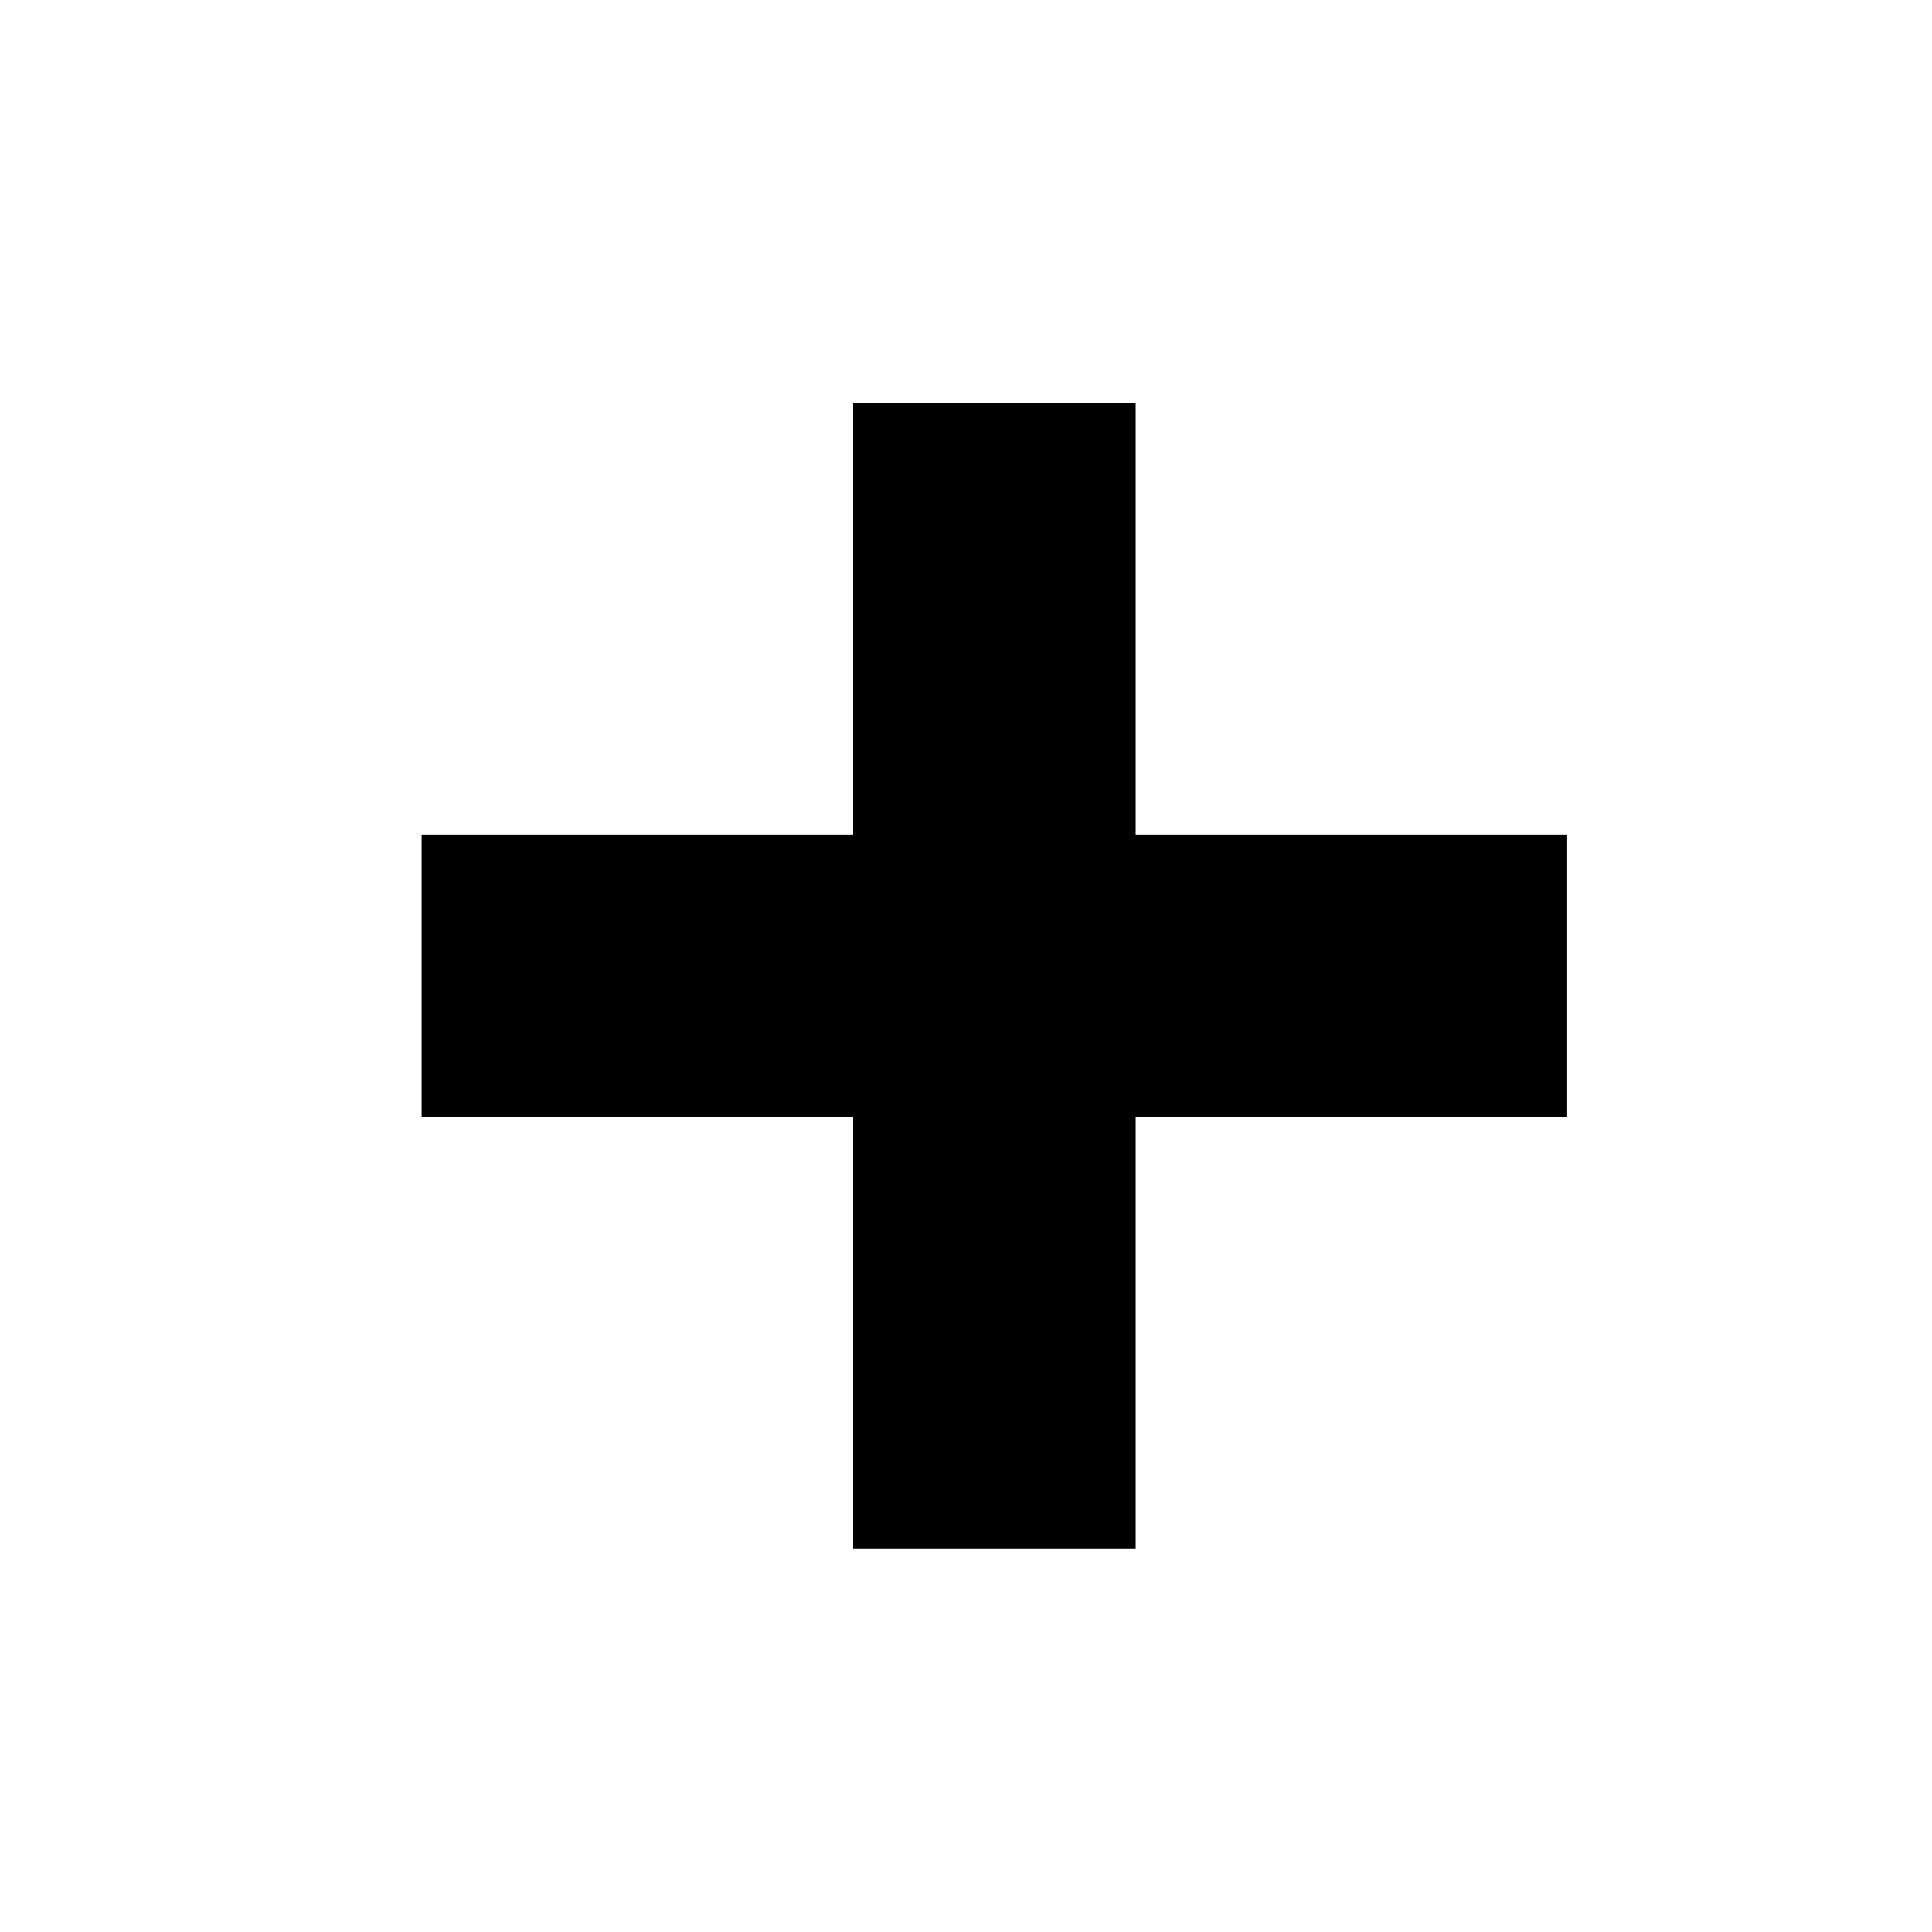
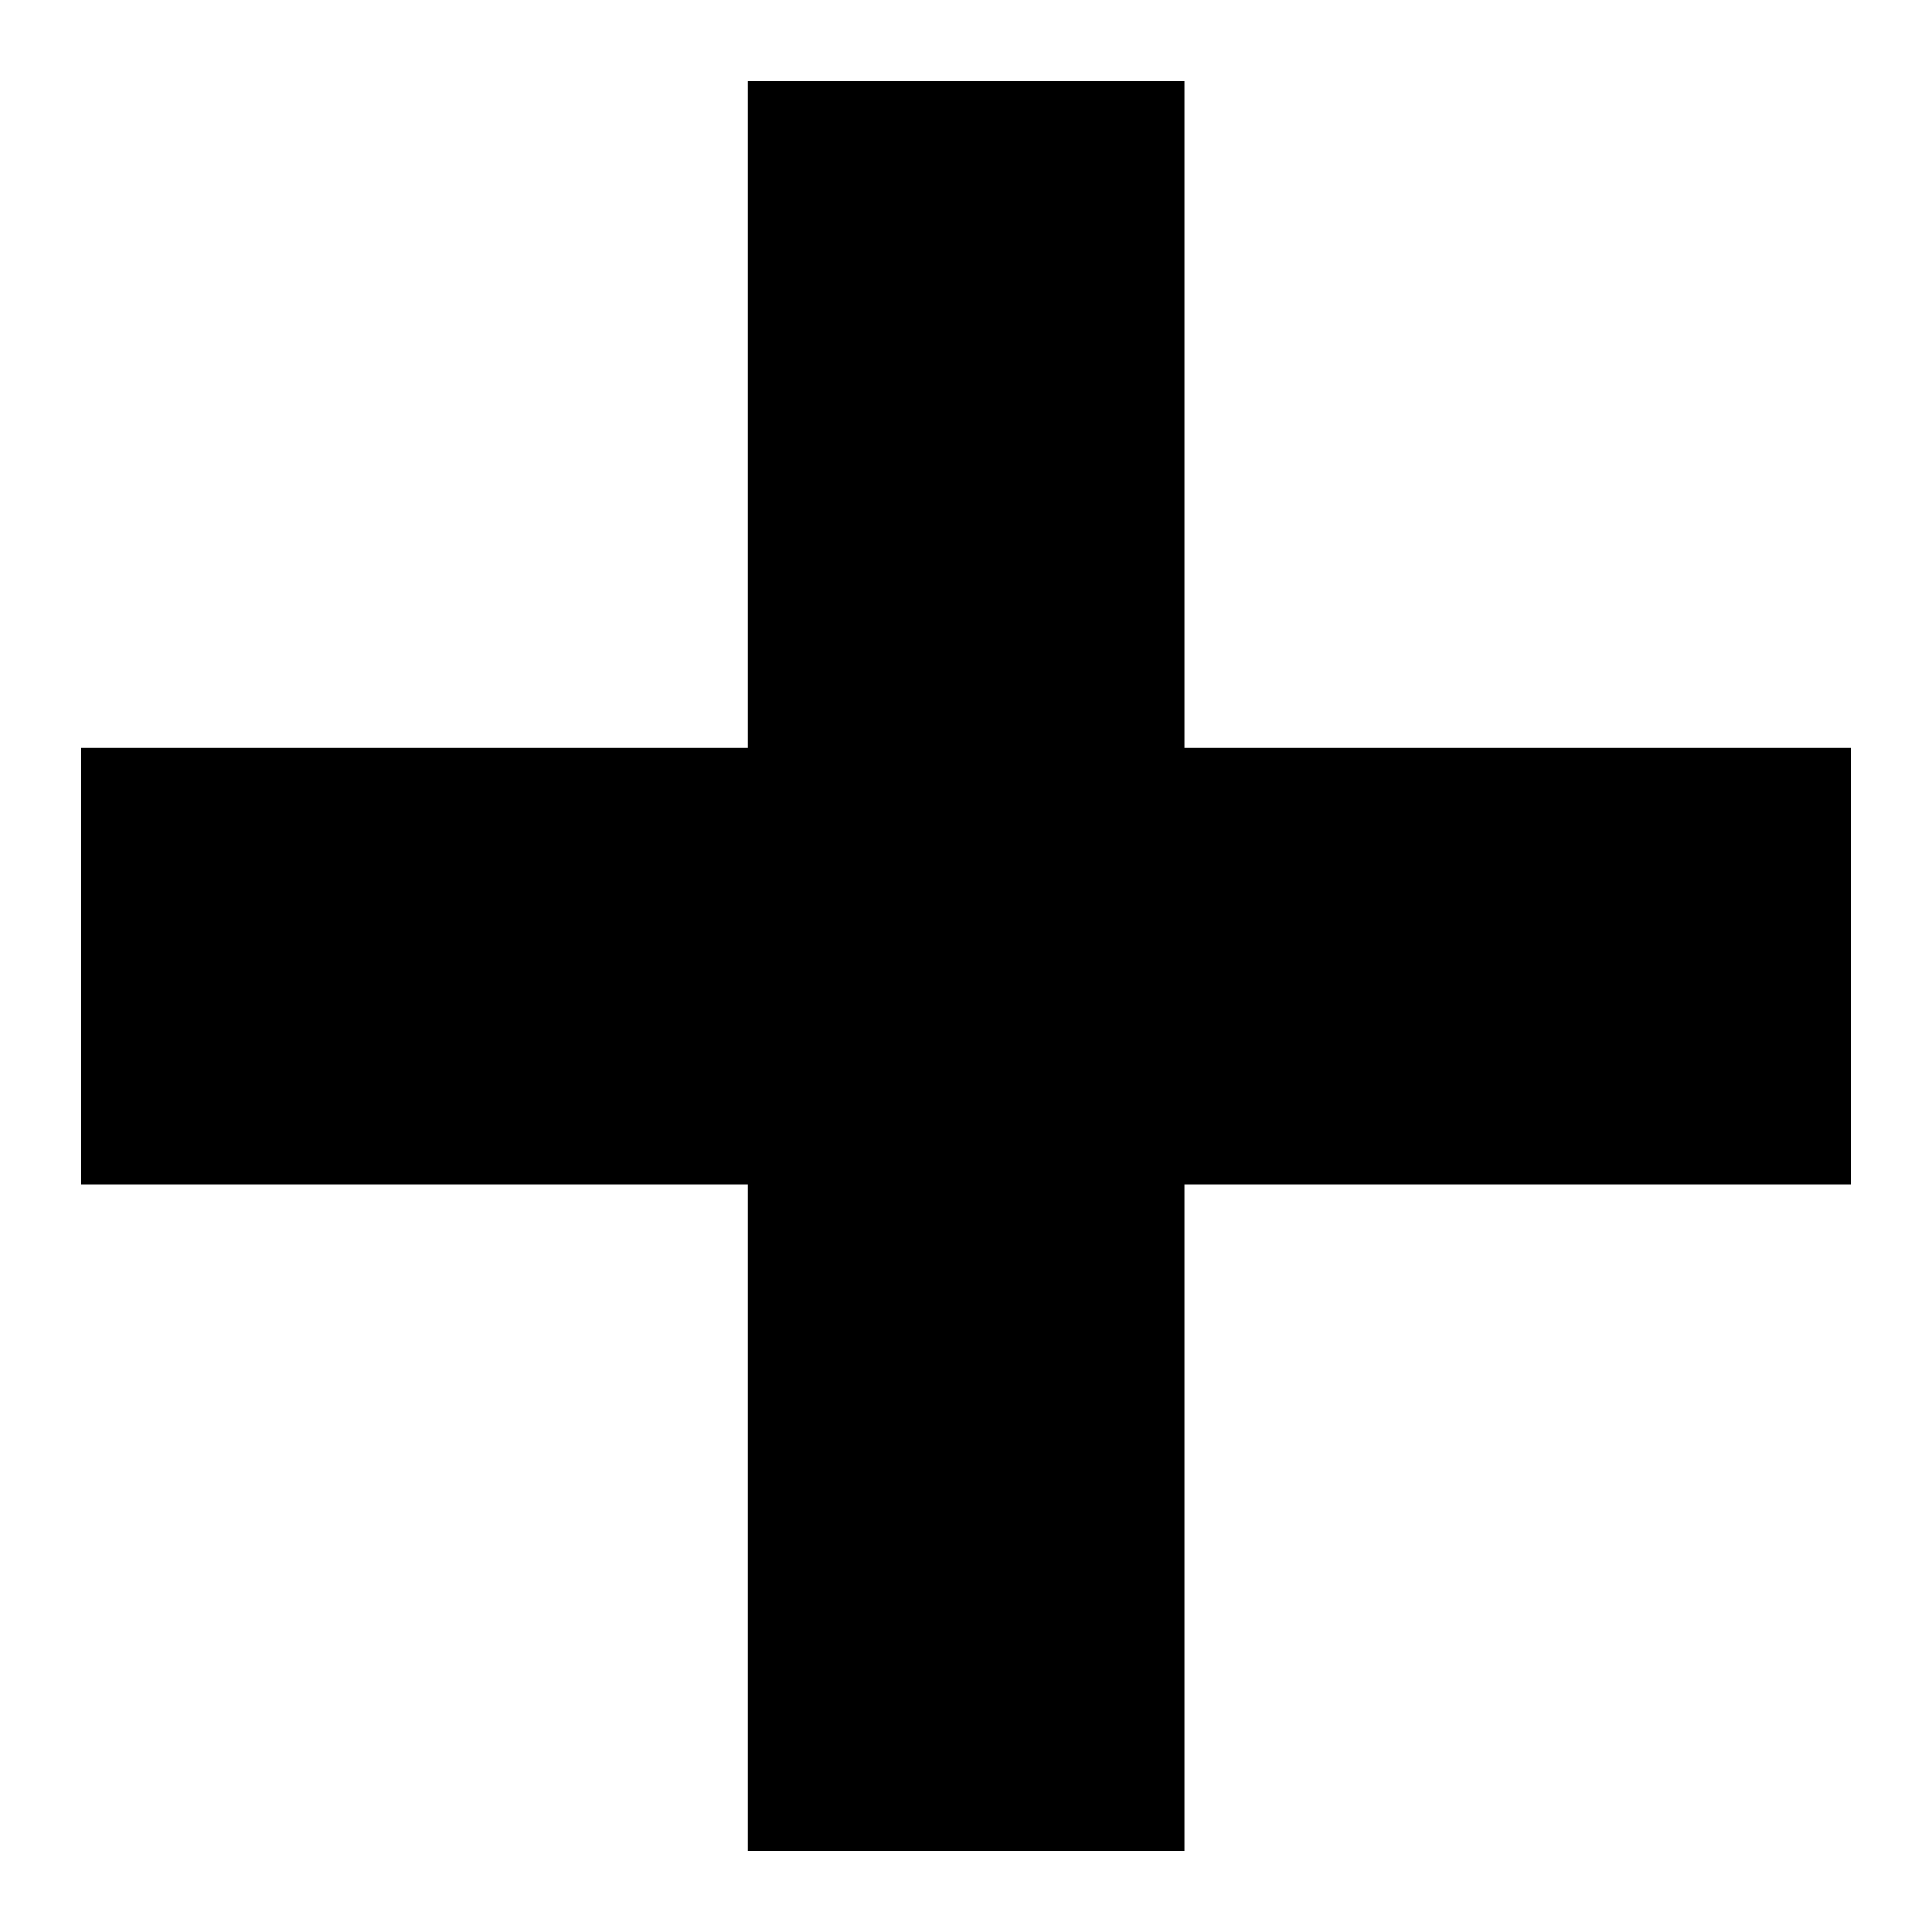
- <svg xmlns="http://www.w3.org/2000/svg" version="1.1" id="Layer_1" x="0px" y="0px" width="517.48px" height="517.479px" viewBox="0 0 517.48 517.479" enable-background="new 0 0 517.48 517.479" xml:space="preserve">
-   <rect x="112.93" y="223.52" width="306.828" height="75.665" />
-   <rect x="228.514" y="107.939" width="75.664" height="306.829" />
+ <svg xmlns="http://www.w3.org/2000/svg" version="1.1" id="Layer_1" x="0px" y="0px" width="8px" height="8px" viewBox="0 0 8 8" enable-background="new 0 0 8 8" xml:space="preserve">
+   <rect x="0.336" y="3.097" width="7.328" height="1.807" />
+   <rect x="3.097" y="0.336" width="1.807" height="7.328" />
</svg>
